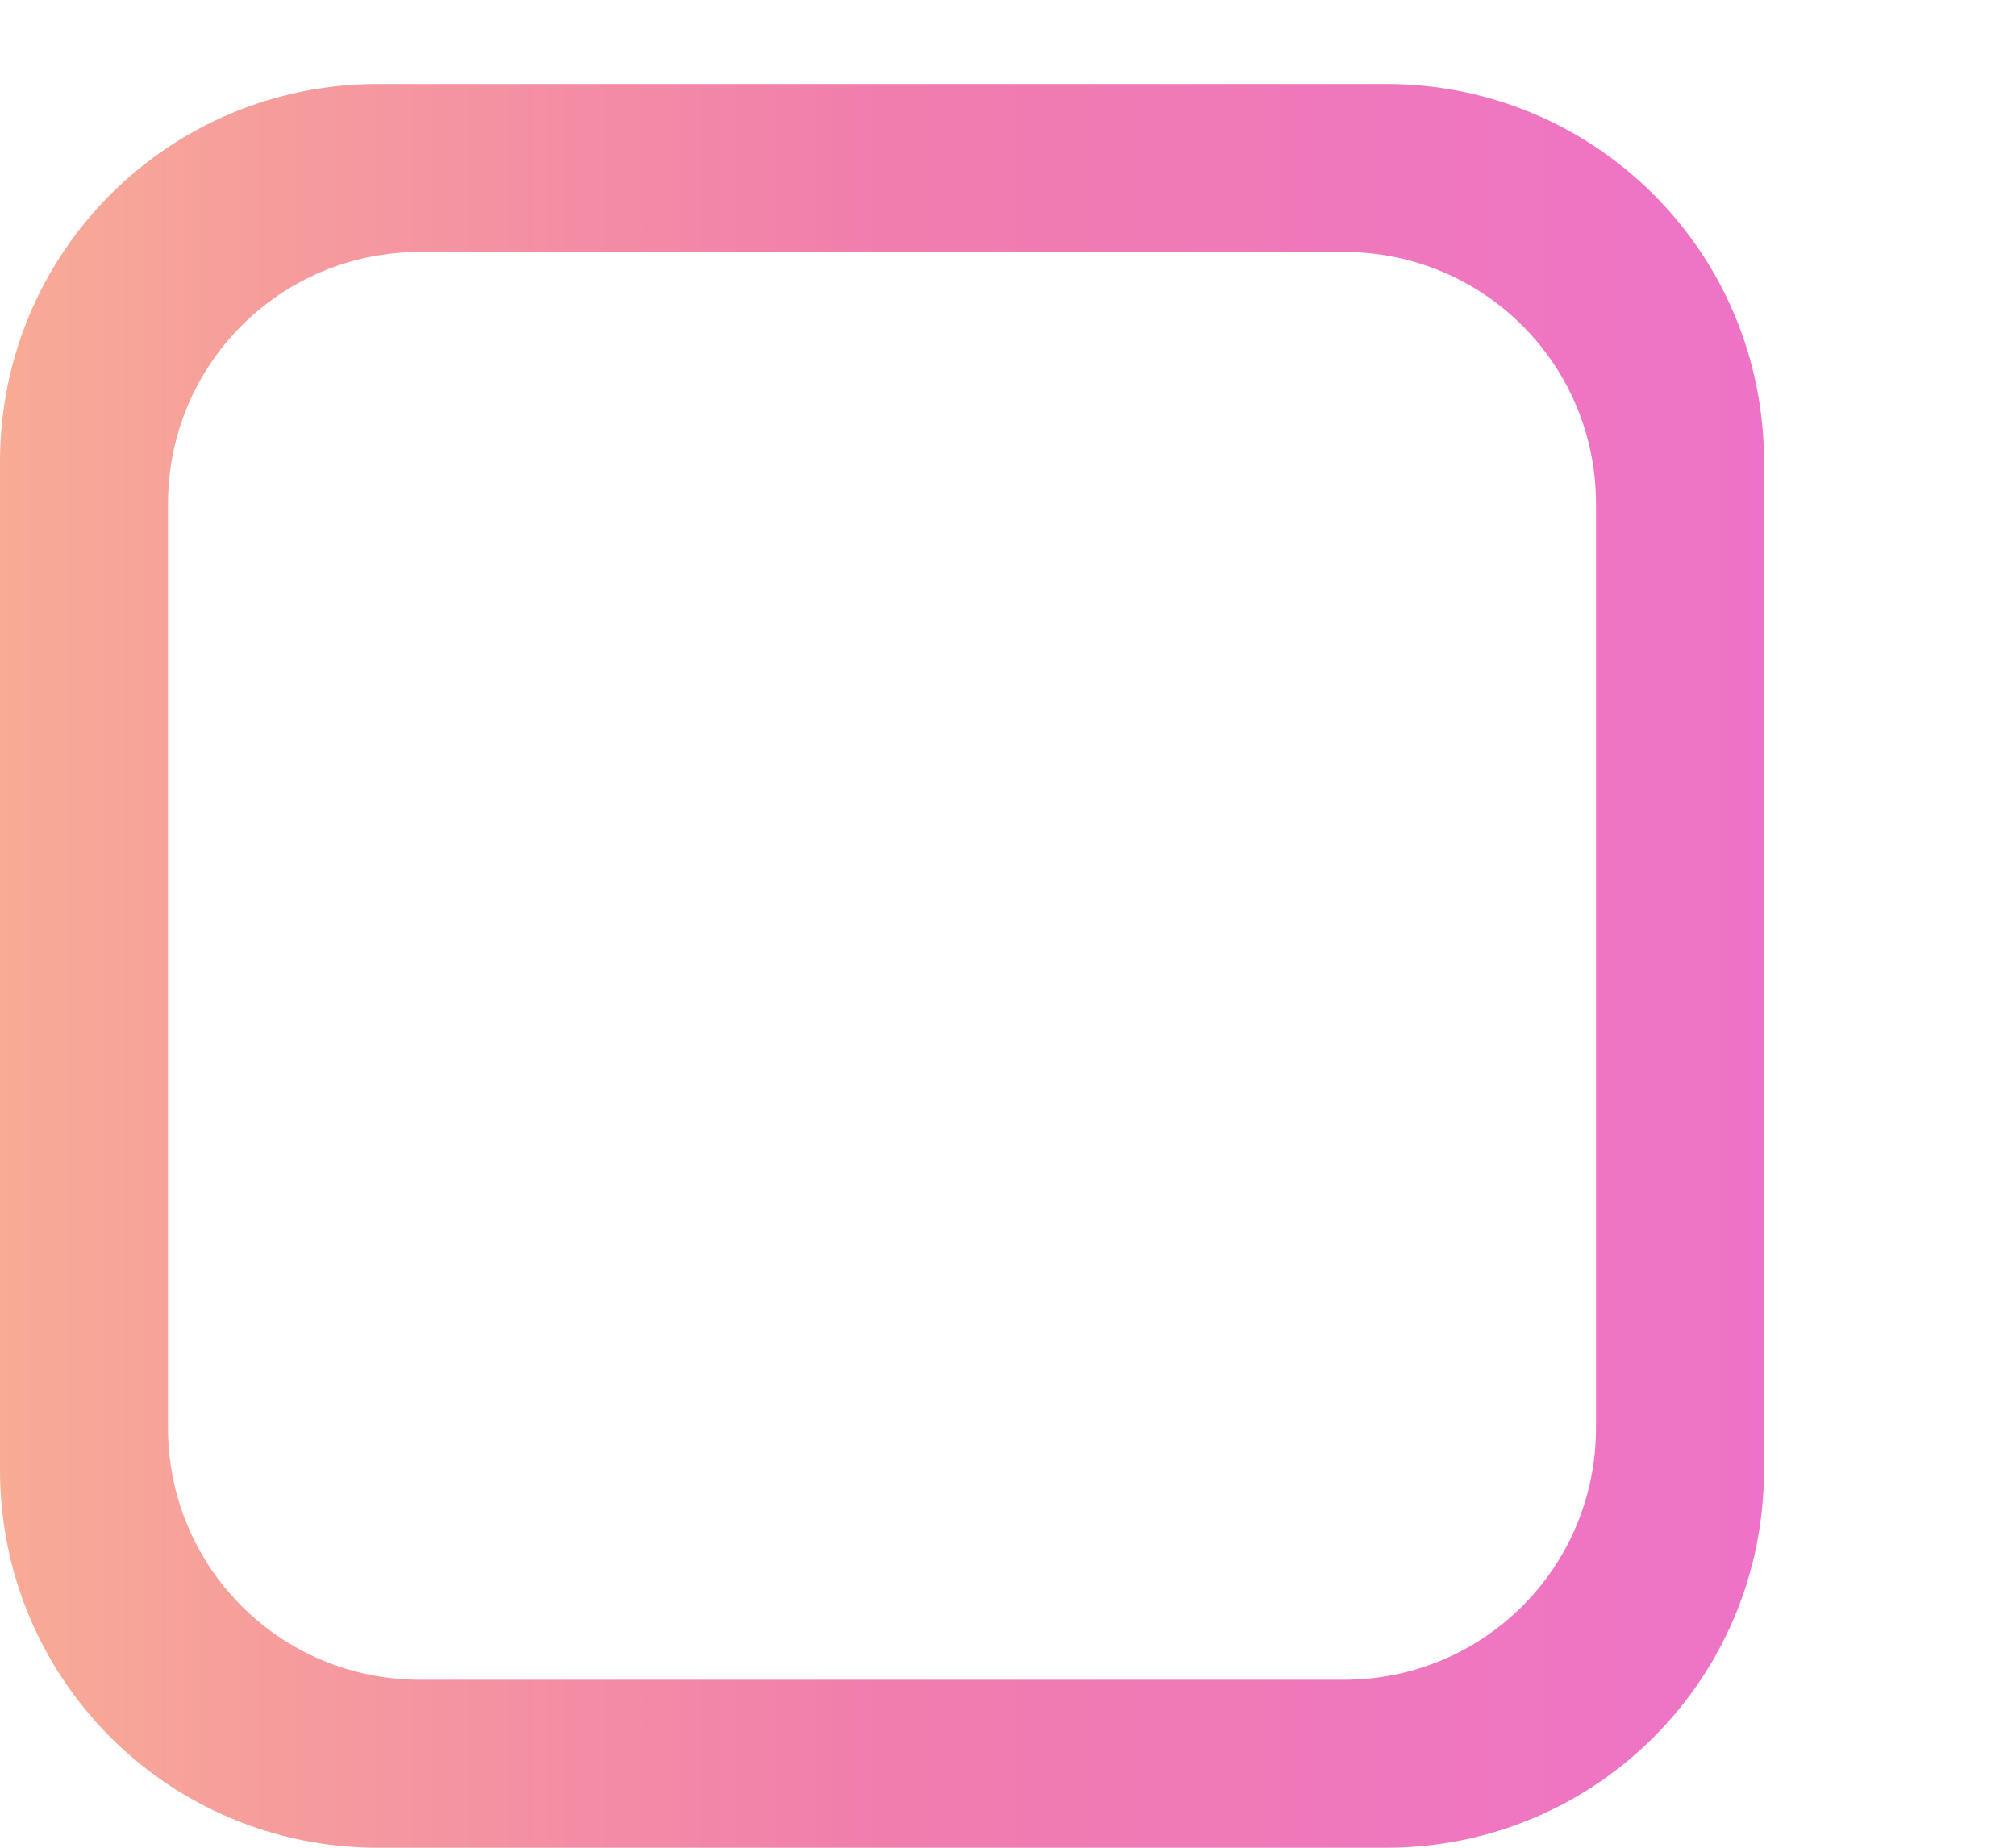
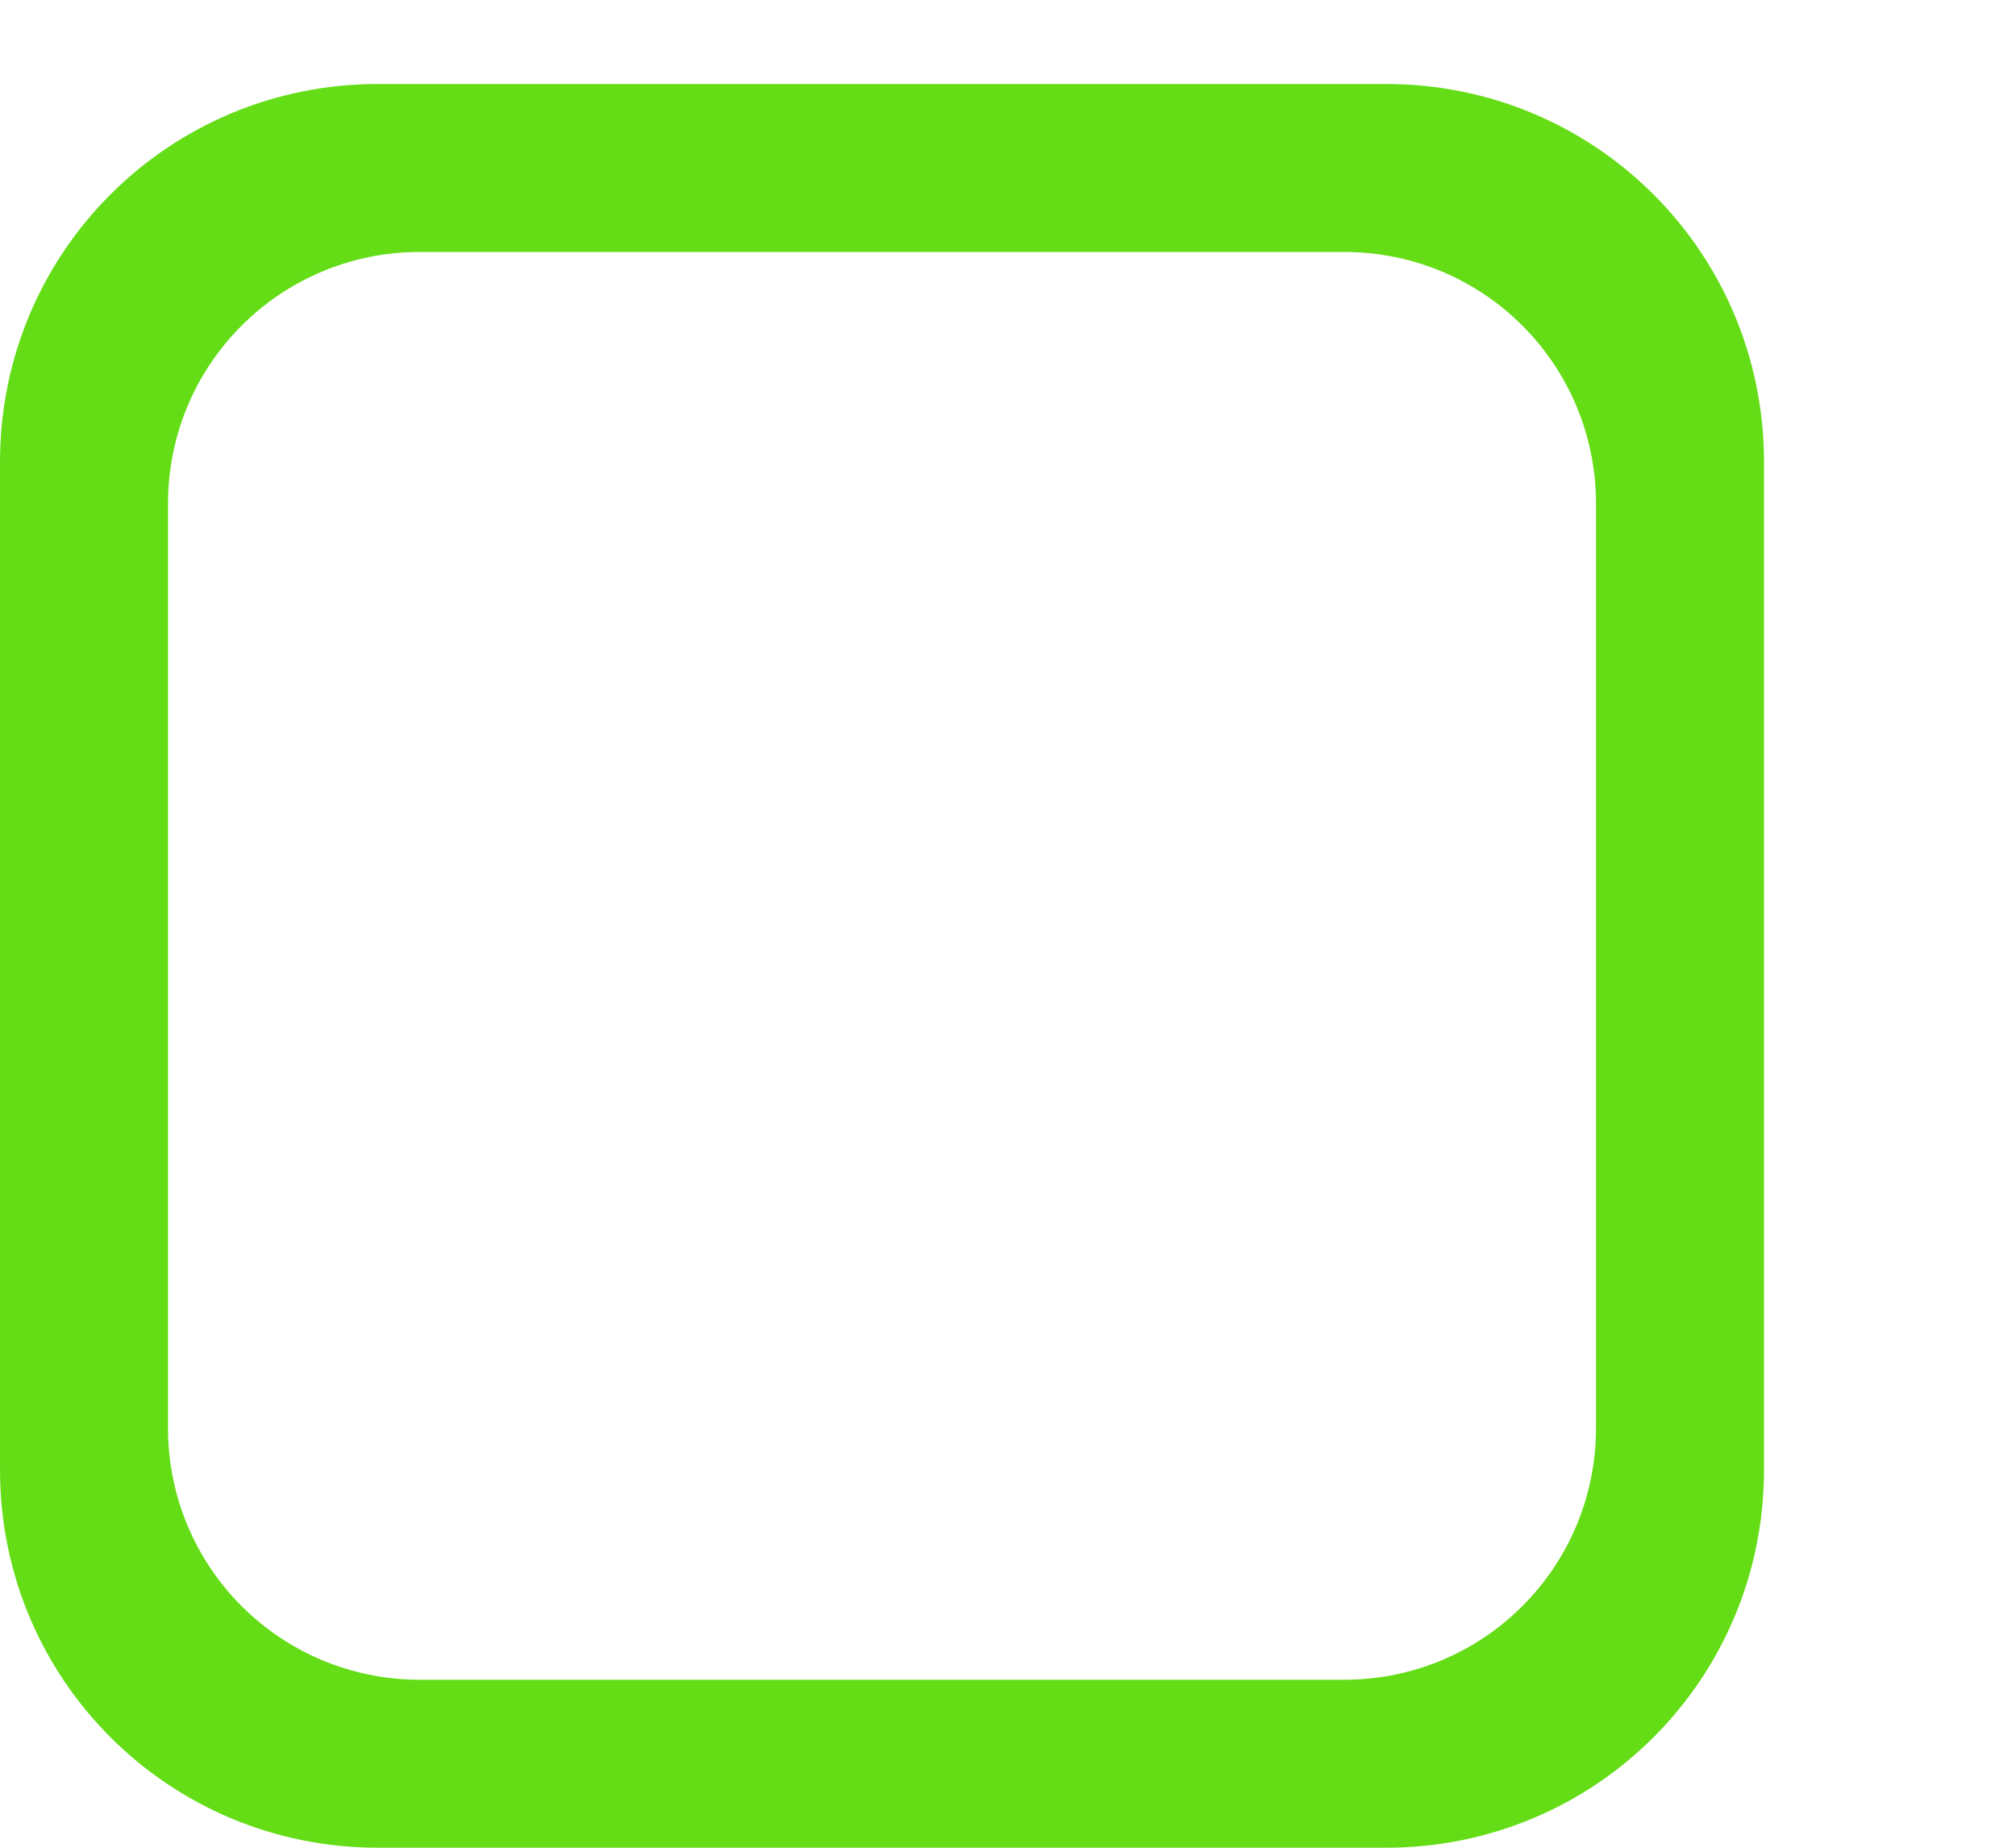
<svg xmlns="http://www.w3.org/2000/svg" xmlns:xlink="http://www.w3.org/1999/xlink" width="24" height="22" id="svg3199" version="1.1">
  <defs id="defs3201">
-     <linearGradient id="linearGradient989">
-       <stop style="stop-color:#f8ab95;stop-opacity:1" offset="0" id="stop985" />
-       <stop style="stop-color:#f17dad;stop-opacity:1" offset="0.5" id="stop1023" />
-       <stop style="stop-color:#ee73c8;stop-opacity:1" offset="1" id="stop987" />
-     </linearGradient>
    <linearGradient id="linearGradient15404">
      <stop id="stop15406" offset="0" style="stop-color:#515151;stop-opacity:1" />
      <stop id="stop15408" offset="1" style="stop-color:#292929;stop-opacity:1" />
    </linearGradient>
    <linearGradient xlink:href="#linearGradient5872-5-1" id="linearGradient5891-0-4" gradientUnits="userSpaceOnUse" x1="205.841" y1="246.709" x2="206.748" y2="231.241" />
    <linearGradient id="linearGradient5872-5-1">
      <stop style="stop-color:#0b2e52;stop-opacity:1" offset="0" id="stop5874-4-4" />
      <stop style="stop-color:#1862af;stop-opacity:1" offset="1" id="stop5876-0-5" />
    </linearGradient>
    <linearGradient y2="-388.73" x2="-93.031" y1="-396.347" x1="-93.031" gradientTransform="matrix(1.591837,0,0,0.8571429,-256.5612,59.68542)" gradientUnits="userSpaceOnUse" id="linearGradient14219" xlink:href="#linearGradient15404" />
    <linearGradient id="linearGradient10013-4-63-6">
      <stop style="stop-color:#333333;stop-opacity:1;" offset="0" id="stop10015-2-76-1" />
      <stop style="stop-color:#292929;stop-opacity:1" offset="1" id="stop10017-46-15-8" />
    </linearGradient>
    <linearGradient id="linearGradient10597-5">
      <stop style="stop-color:#16191a;stop-opacity:1;" offset="0" id="stop10599-2" />
      <stop style="stop-color:#2b3133;stop-opacity:1" offset="1" id="stop10601-5" />
    </linearGradient>
    <linearGradient y2="-322.164" x2="921.225" y1="-330.051" x1="921.328" gradientTransform="matrix(1.591837,0,0,0.8571429,-1456.546,275.4519)" gradientUnits="userSpaceOnUse" id="linearGradient15374" xlink:href="#linearGradient10013-4-63-6" />
    <linearGradient gradientTransform="translate(-1199.985,216.3805)" y2="-227.08" x2="1203.918" y1="-217.567" x1="1203.918" gradientUnits="userSpaceOnUse" id="linearGradient15376" xlink:href="#linearGradient10597-5" />
    <linearGradient id="linearGradient5581-5-2-4-6-8-7-35-8">
      <stop id="stop5583-0-92-8-0-7-6-5-1" offset="0" style="stop-color:#454c4c;stop-opacity:1;" />
      <stop style="stop-color:#393f3f;stop-opacity:1;" offset="0.4" id="stop5585-4-7-2-7-9-9-92-0" />
      <stop id="stop5587-6-7-2-0-3-1-21-5" offset="1" style="stop-color:#2d3232;stop-opacity:1;" />
    </linearGradient>
-     <linearGradient xlink:href="#linearGradient989" id="linearGradient991" x1="0" y1="11.5" x2="21" y2="11.5" gradientUnits="userSpaceOnUse" />
  </defs>
  <g id="layer1" transform="translate(-342.5,-521.3622)">
    <rect style="color:#000000;fill:none;stroke:none;stroke-width:2;marker:none;visibility:visible;display:inline;overflow:visible;enable-background:accumulate" id="rect17347" width="21.944" height="21.944" x="342.299" y="521.584" />
-     <path style="display:inline;opacity:1;fill:url(#linearGradient991);fill-opacity:1;stroke:none;stroke-opacity:1;enable-background:new" d="M 4.5 1 C 2.007 1 0 3.007 0 5.5 L 0 17.5 C 0 19.993 2.007 22 4.5 22 L 16.5 22 C 18.993 22 21 19.993 21 17.5 L 21 5.5 C 21 3.007 18.993 1 16.5 1 L 4.5 1 z M 5 3 L 16 3 C 17.662 3 19 4.338 19 6 L 19 17 C 19 18.662 17.662 20 16 20 L 5 20 C 3.338 20 2 18.662 2 17 L 2 6 C 2 4.338 3.338 3 5 3 z " transform="translate(342.5,521.3622)" id="path4731" />
+     <path style="display:inline;opacity:1;fill:#64dd17;fill-opacity:1;stroke:none;stroke-opacity:1;enable-background:new" d="M 4.5 1 C 2.007 1 0 3.007 0 5.5 L 0 17.5 C 0 19.993 2.007 22 4.5 22 L 16.5 22 C 18.993 22 21 19.993 21 17.5 L 21 5.5 C 21 3.007 18.993 1 16.5 1 L 4.5 1 z M 5 3 L 16 3 C 17.662 3 19 4.338 19 6 L 19 17 C 19 18.662 17.662 20 16 20 L 5 20 C 3.338 20 2 18.662 2 17 L 2 6 C 2 4.338 3.338 3 5 3 z " transform="translate(342.5,521.3622)" id="path4731" />
  </g>
</svg>
